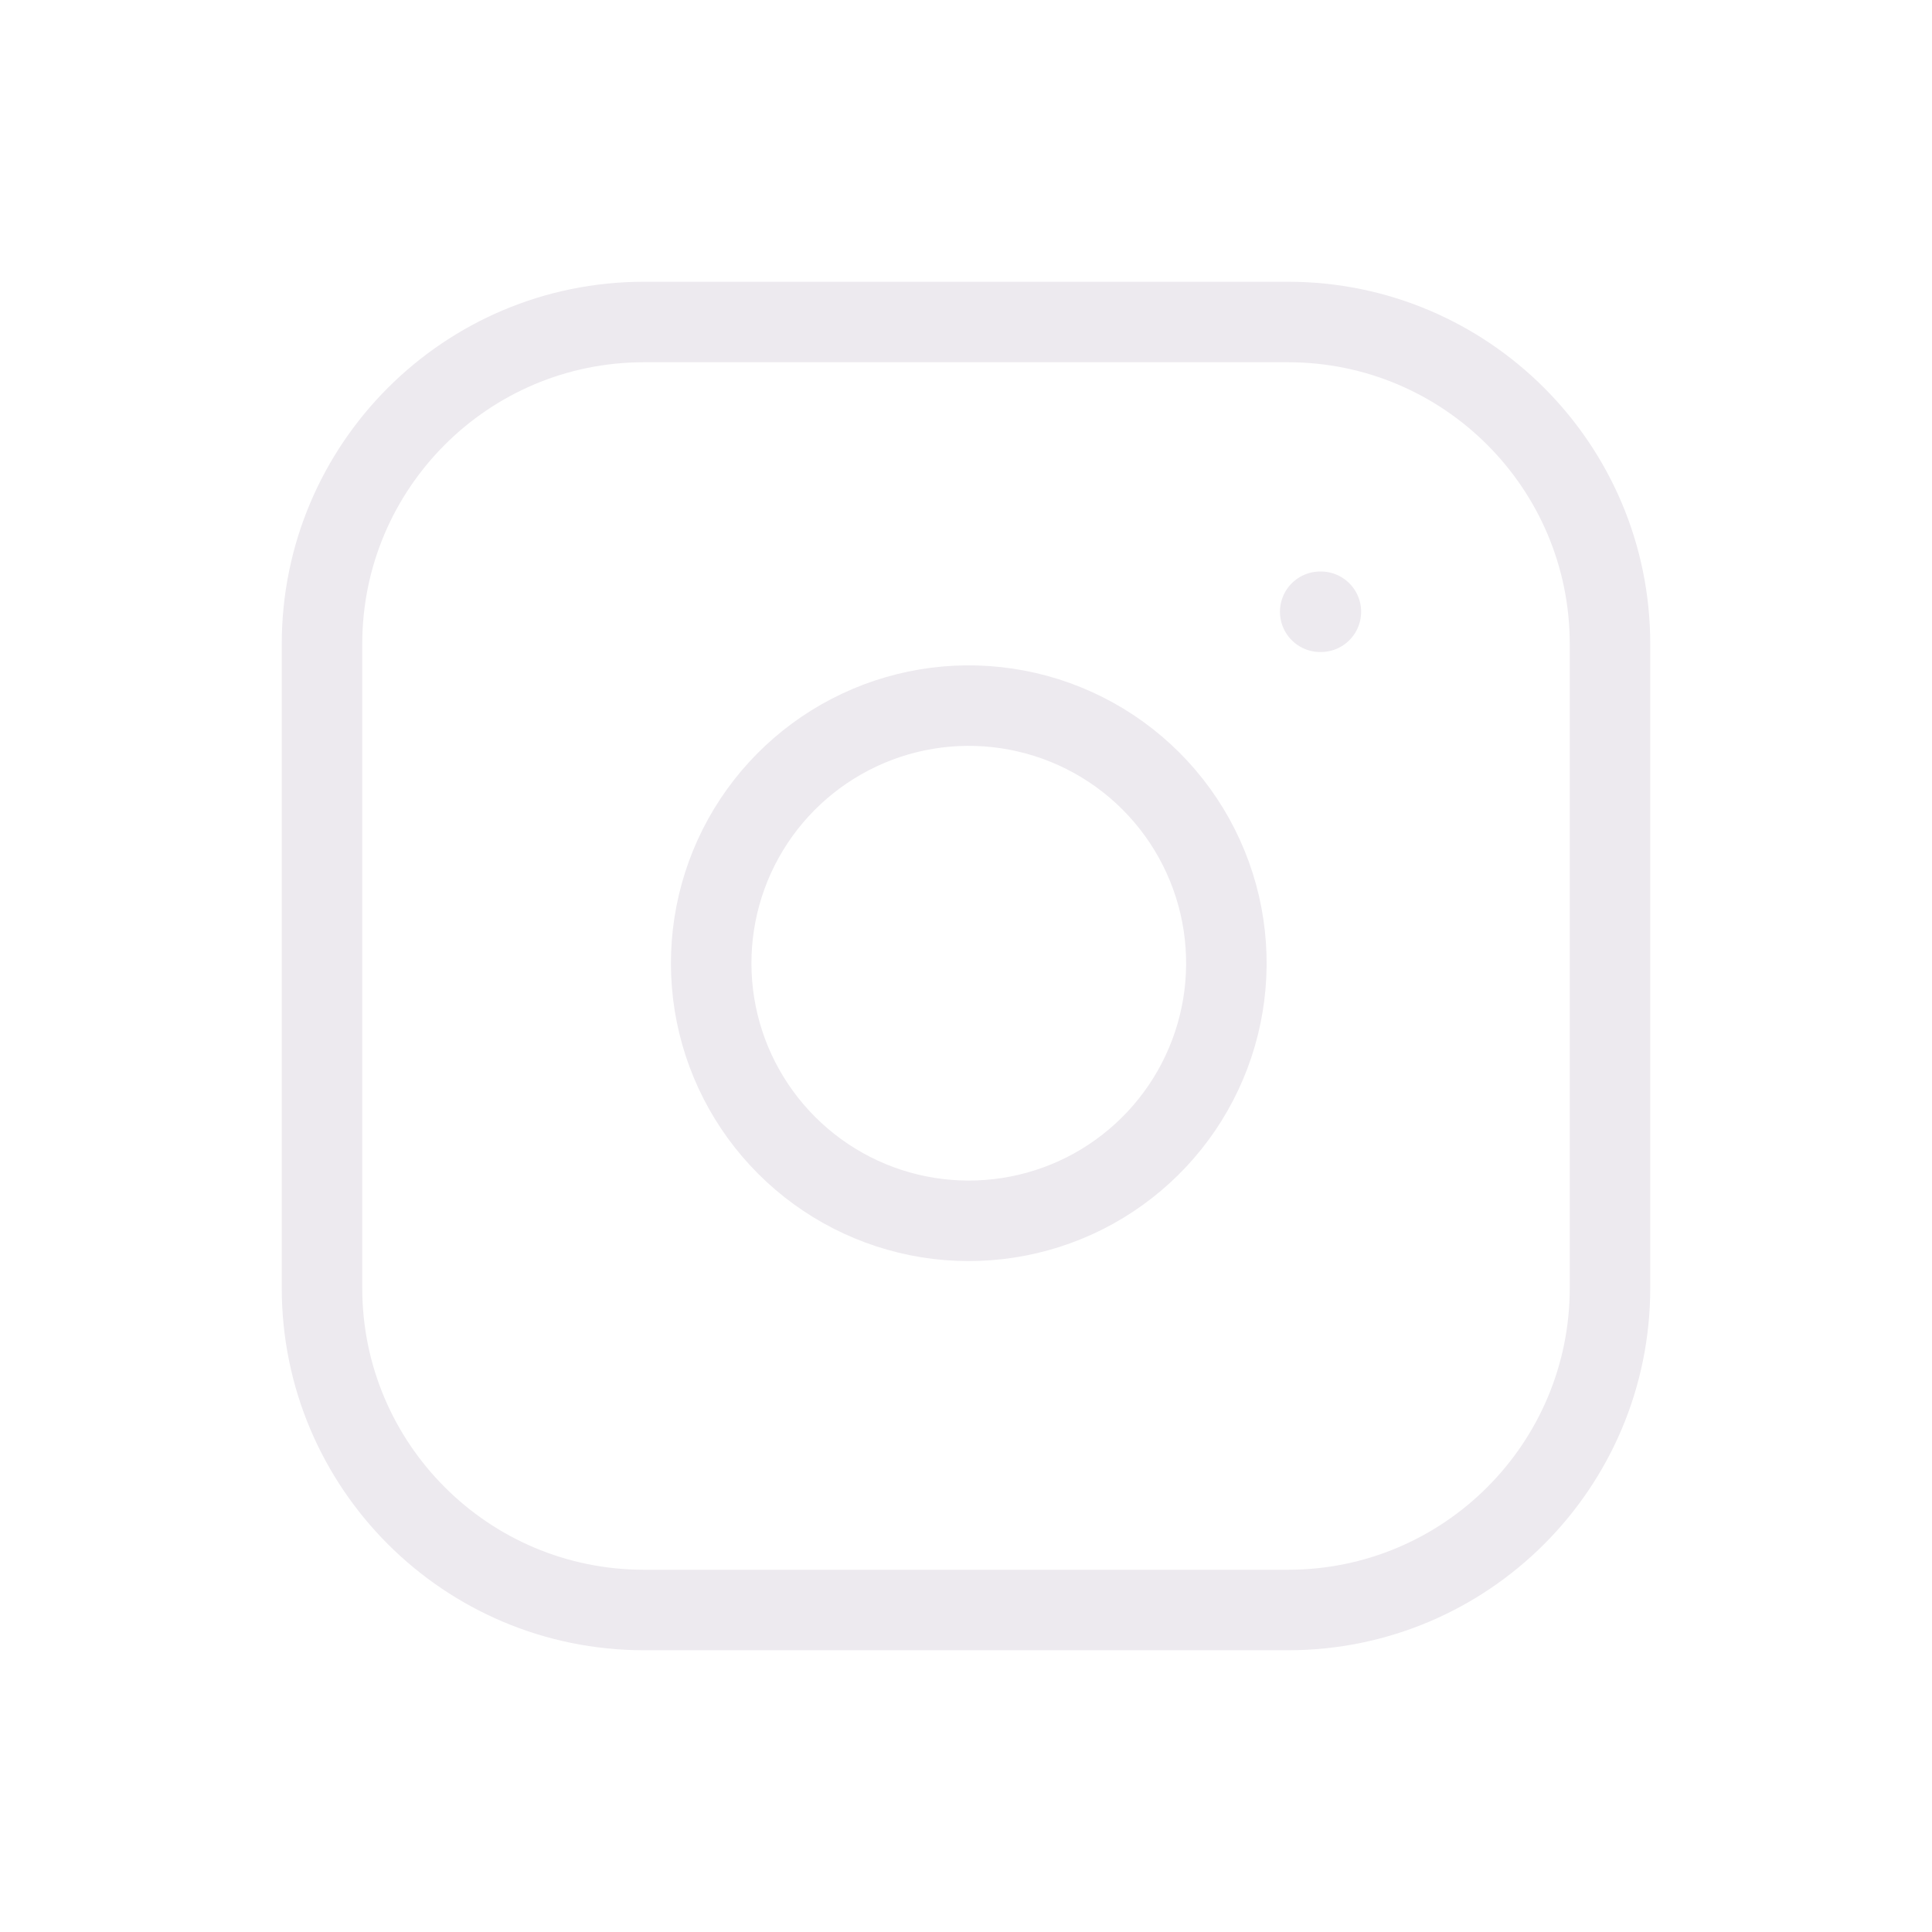
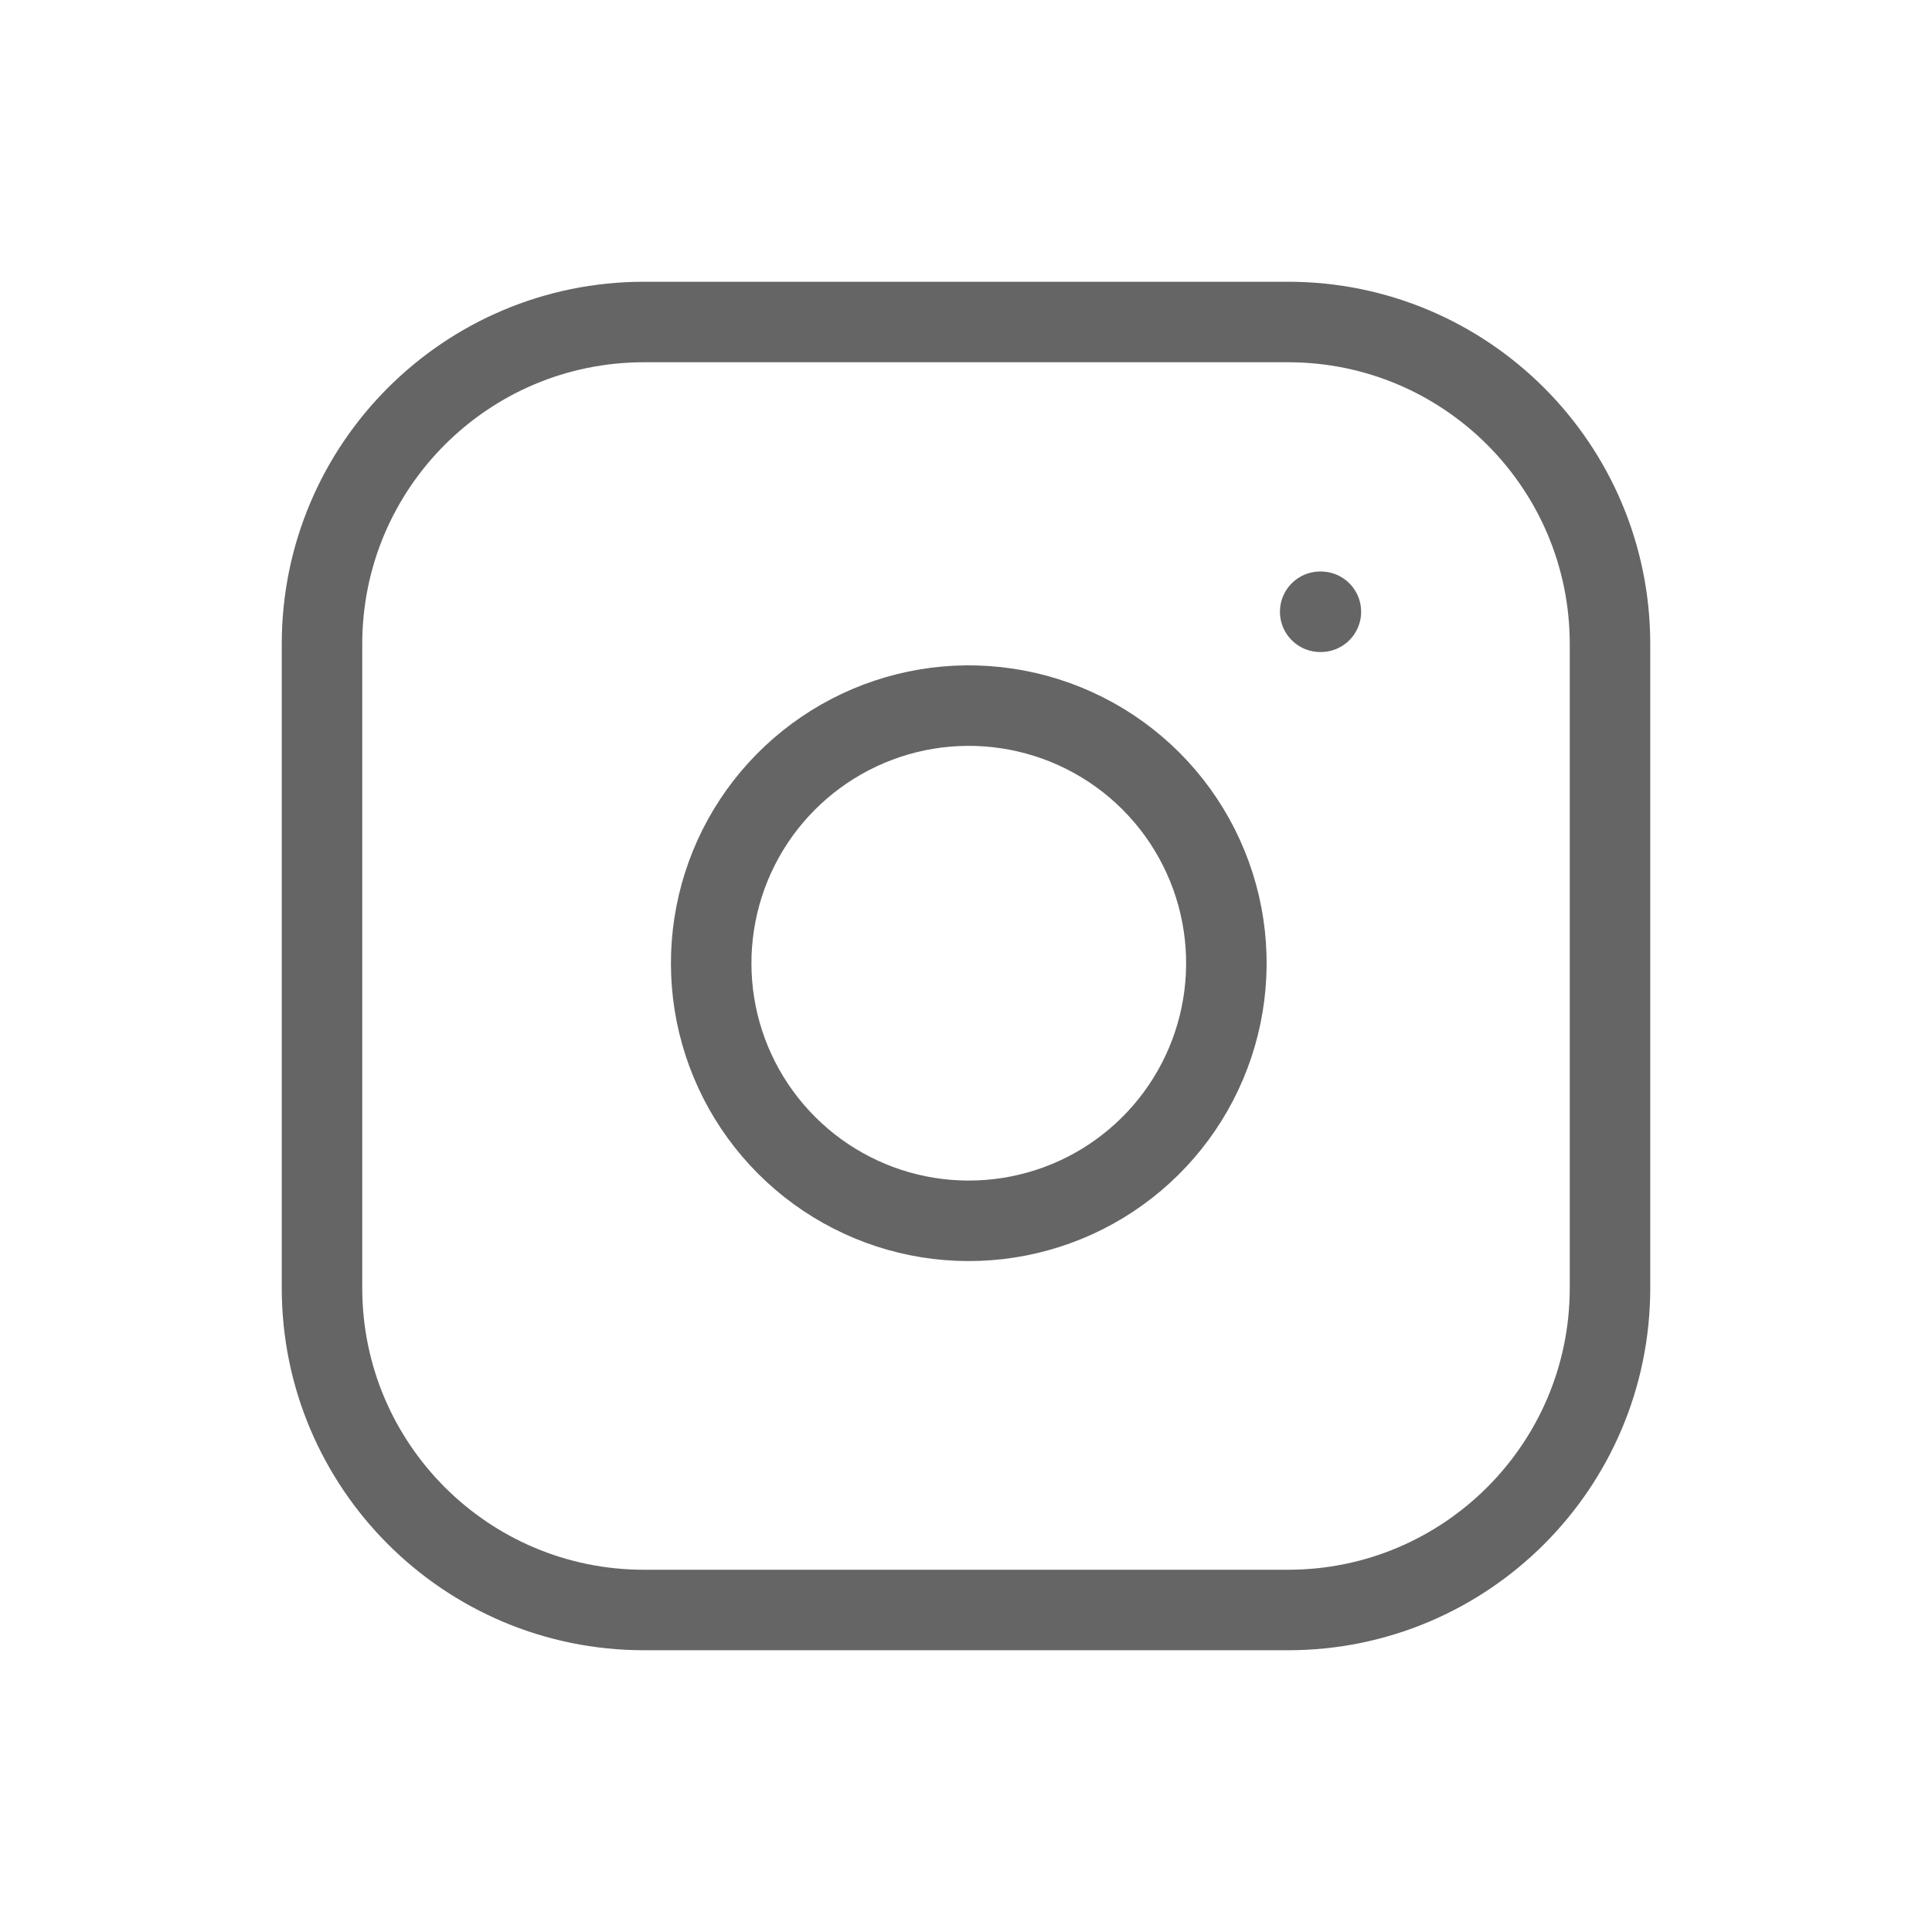
- <svg xmlns="http://www.w3.org/2000/svg" viewBox="0 0 48 48" fill="none">
-   <path d="M32 8H16C11.582 8 8 11.582 8 16V32C8 36.418 11.582 40 16 40H32C36.418 40 40 36.418 40 32V16C40 11.582 36.418 8 32 8Z" stroke="#EDEAEF" stroke-width="2" stroke-linecap="round" stroke-linejoin="round" />
-   <path d="M30.4 22.992C30.597 24.324 30.37 25.683 29.75 26.878C29.13 28.073 28.149 29.042 26.947 29.648C25.744 30.253 24.381 30.463 23.052 30.25C21.723 30.036 20.496 29.408 19.544 28.456C18.592 27.504 17.964 26.277 17.75 24.948C17.537 23.619 17.747 22.256 18.352 21.053C18.958 19.851 19.927 18.87 21.122 18.25C22.316 17.63 23.676 17.402 25.008 17.6C26.366 17.801 27.624 18.434 28.595 19.405C29.566 20.376 30.199 21.634 30.4 22.992Z" stroke="#EDEAEF" stroke-width="2" stroke-linecap="round" stroke-linejoin="round" />
-   <path d="M32.8 15.199H32.817" stroke="#EDEAEF" stroke-width="2" stroke-linecap="round" stroke-linejoin="round" />
+ <svg xmlns="http://www.w3.org/2000/svg" width="48" height="48" viewBox="0 0 48 48" fill="none">
+   <path d="M32 8H16C11.582 8 8 11.582 8 16V32C8 36.418 11.582 40 16 40H32C36.418 40 40 36.418 40 32V16C40 11.582 36.418 8 32 8Z" stroke="#666566" stroke-width="2" stroke-linecap="round" stroke-linejoin="round" />
+   <path d="M30.4 22.992C30.597 24.324 30.37 25.683 29.75 26.878C29.13 28.073 28.149 29.042 26.947 29.648C25.744 30.253 24.381 30.463 23.052 30.25C21.723 30.036 20.496 29.408 19.544 28.456C18.592 27.504 17.964 26.277 17.75 24.948C17.537 23.619 17.747 22.256 18.352 21.053C18.958 19.851 19.927 18.87 21.122 18.25C22.316 17.63 23.676 17.402 25.008 17.6C26.366 17.801 27.624 18.434 28.595 19.405C29.566 20.376 30.199 21.634 30.4 22.992Z" stroke="#666566" stroke-width="2" stroke-linecap="round" stroke-linejoin="round" />
+   <path d="M32.8 15.199H32.817" stroke="#666566" stroke-width="2" stroke-linecap="round" stroke-linejoin="round" />
</svg>
